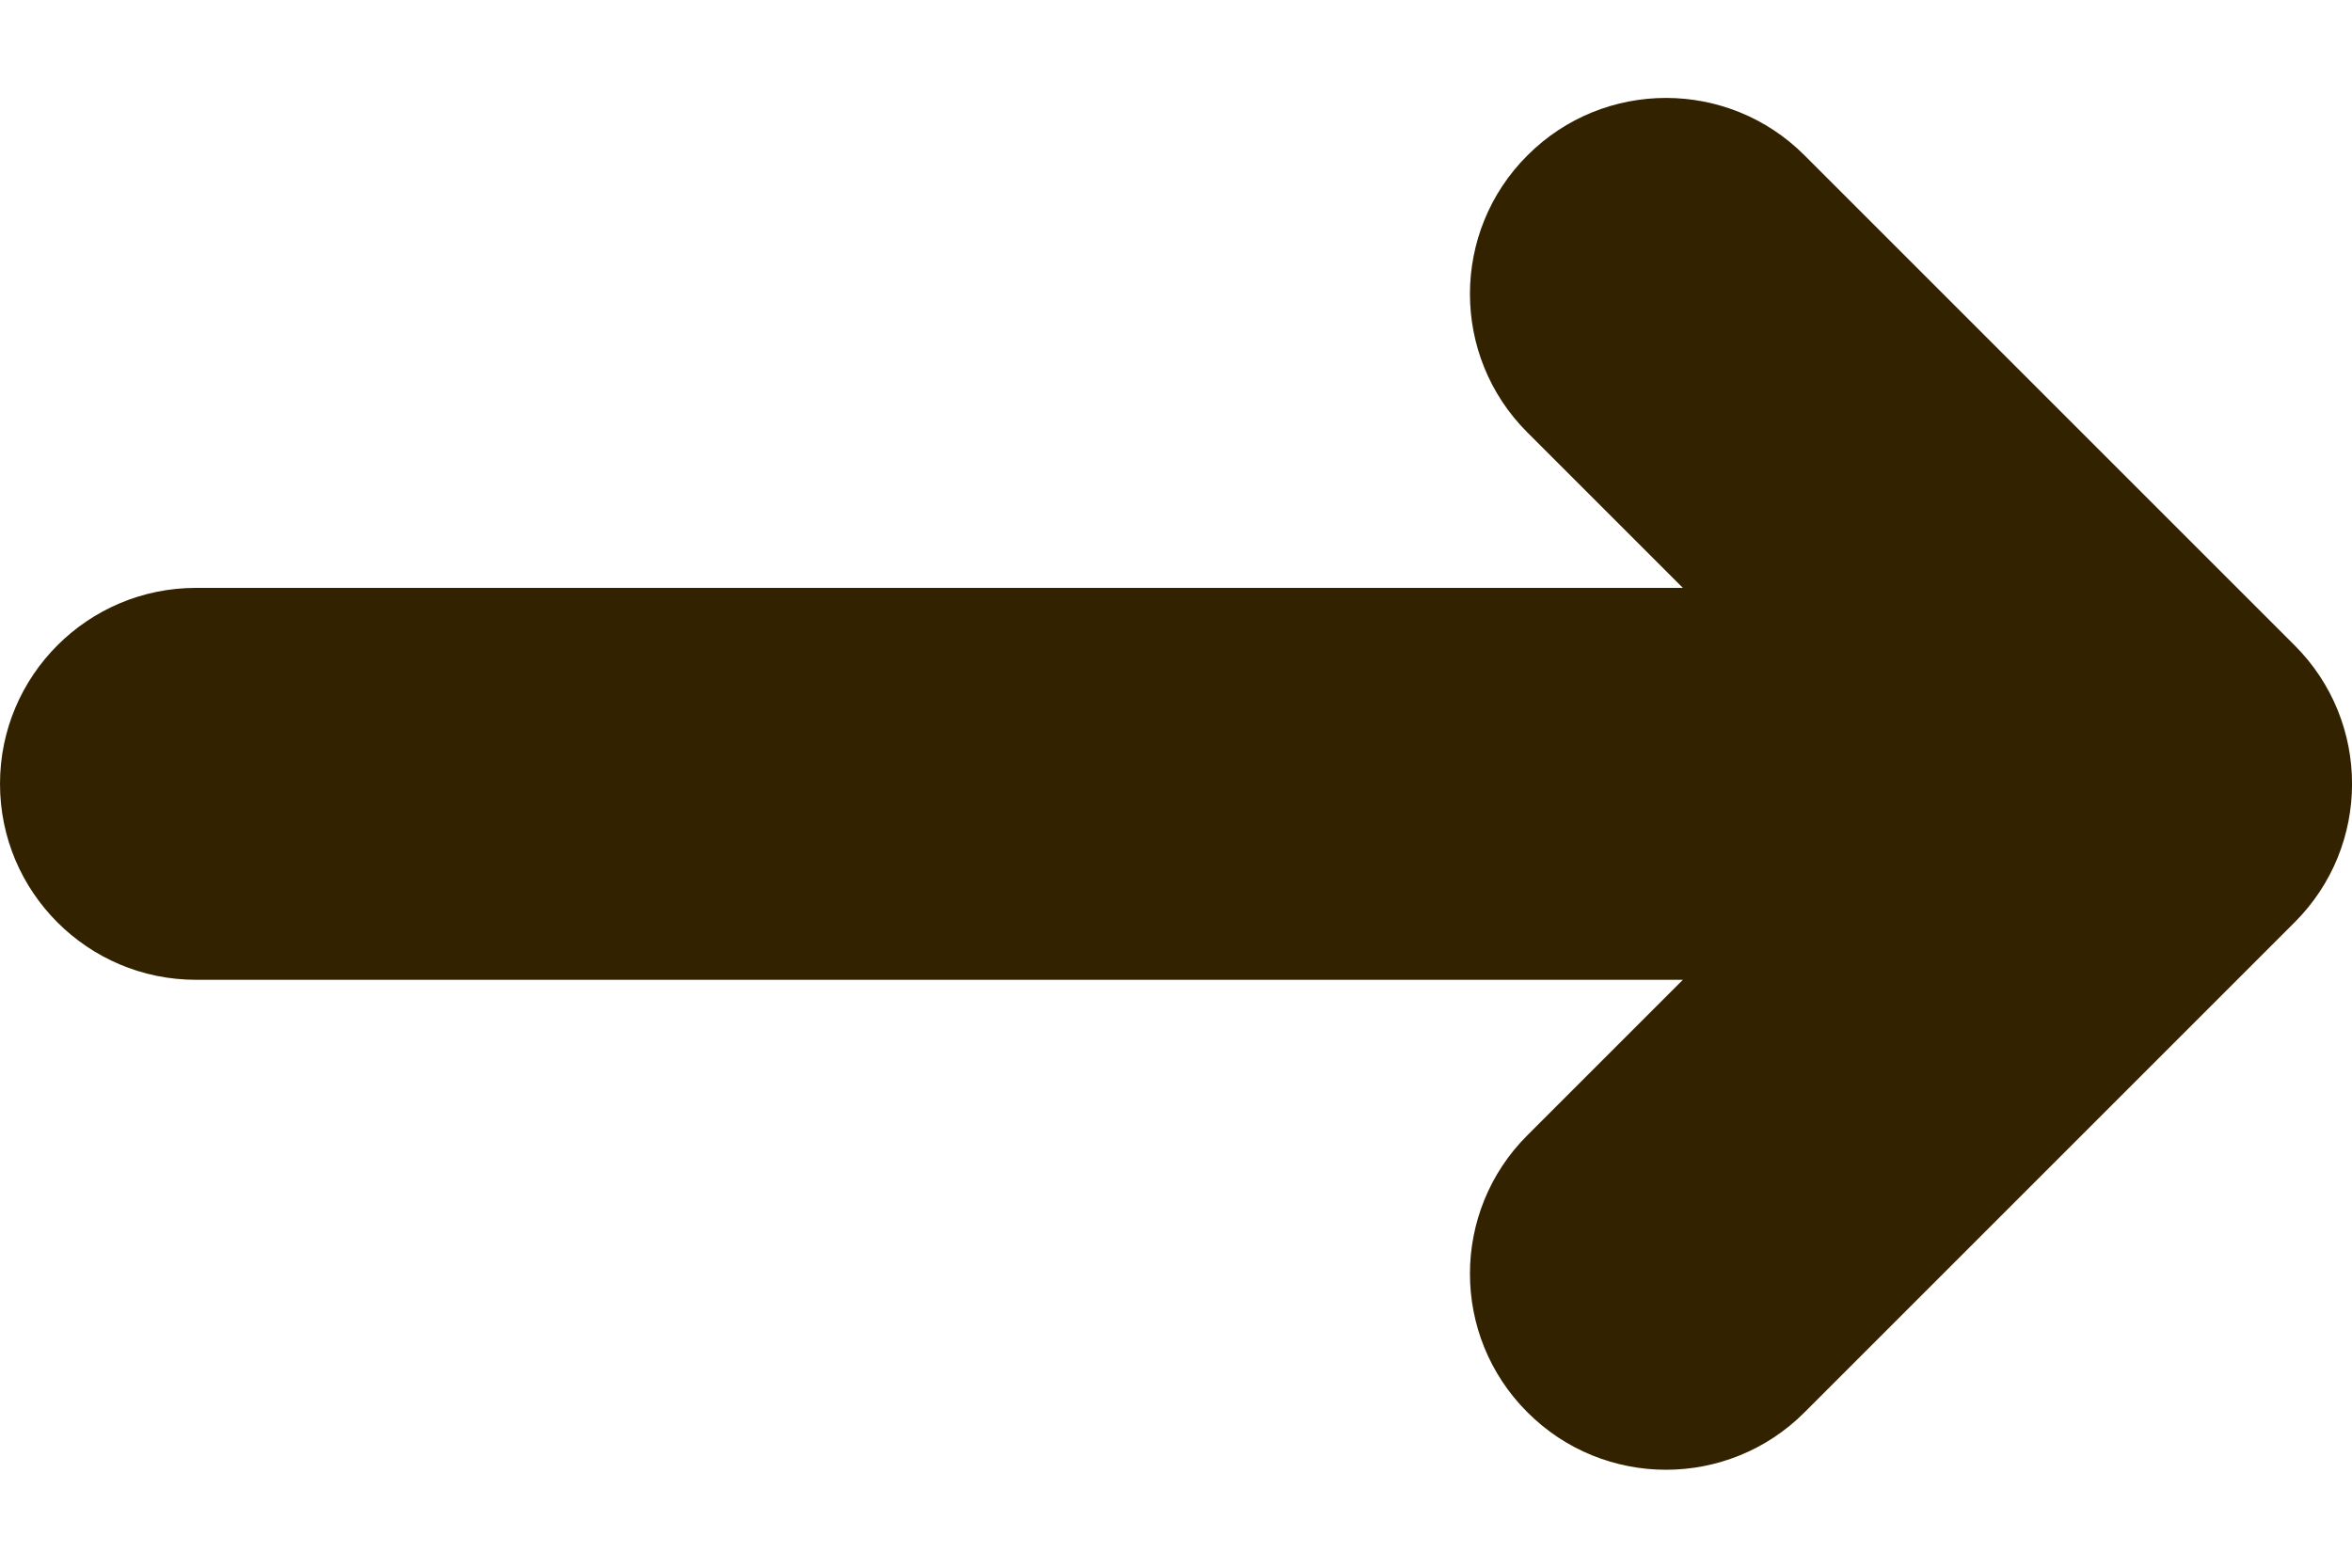
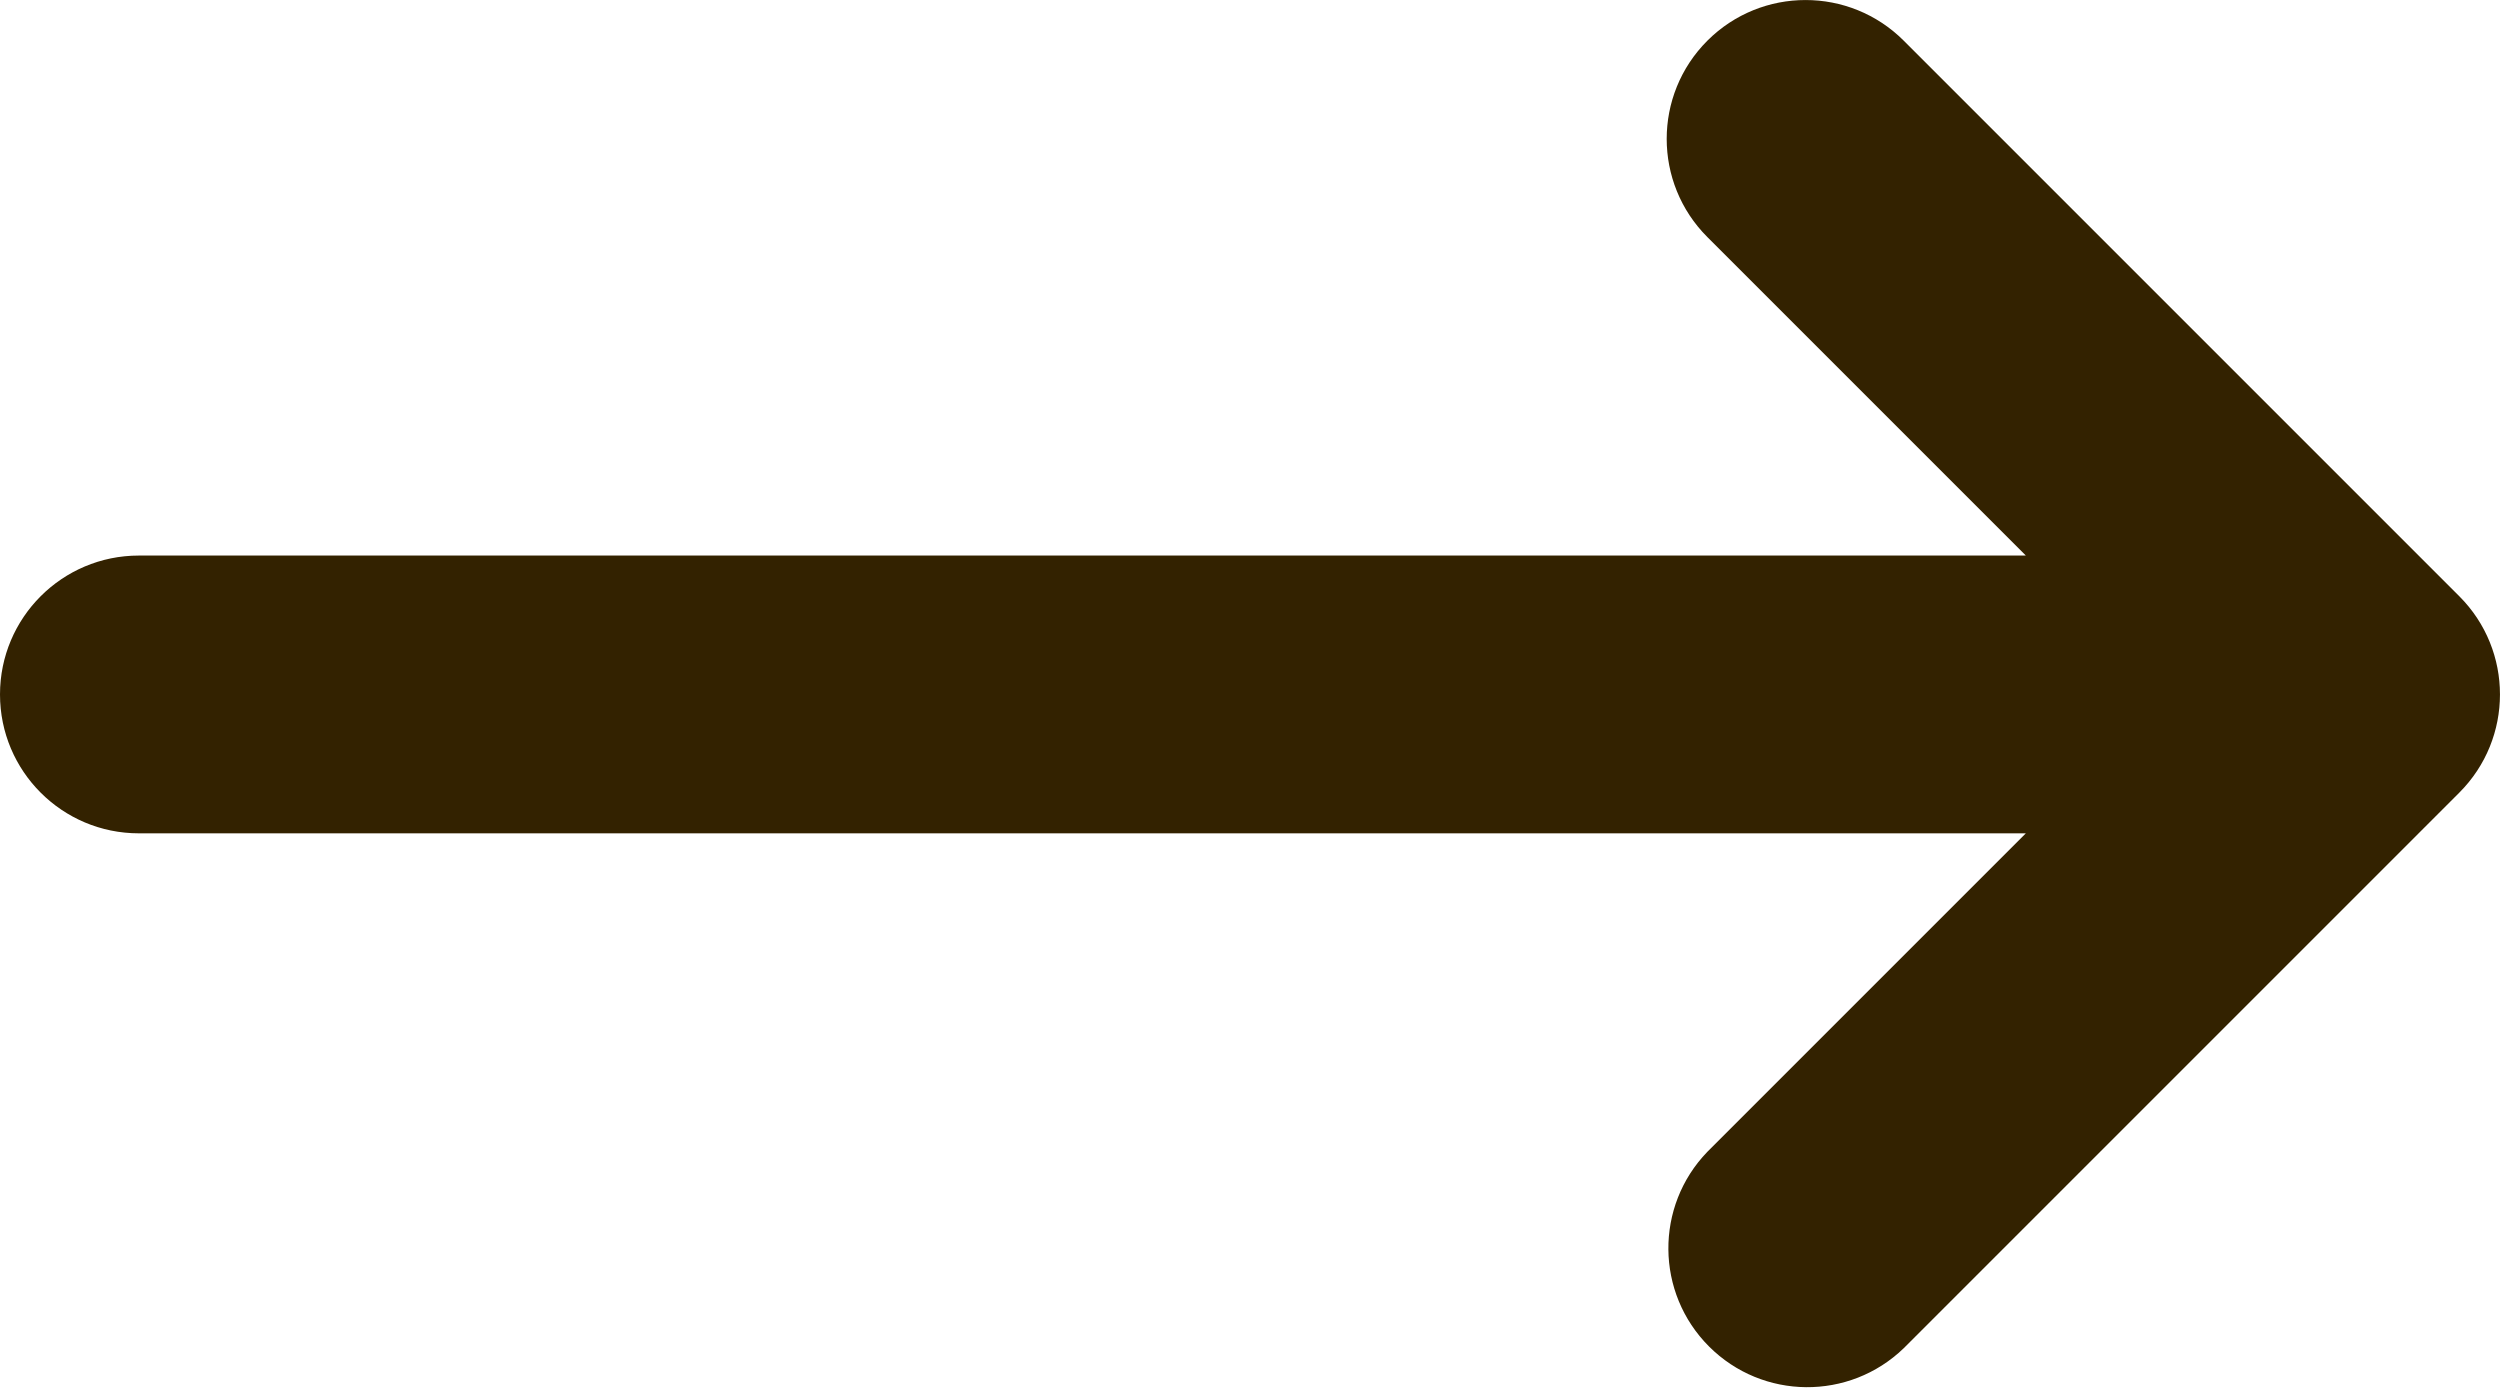
- <svg xmlns="http://www.w3.org/2000/svg" width="12" height="8" viewBox="0 0 12 8" fill="none">
-   <path fill-rule="evenodd" clip-rule="evenodd" d="M7.793 0.793C8.183 0.402 8.817 0.402 9.207 0.793L11.707 3.293C12.098 3.683 12.098 4.317 11.707 4.707L9.207 7.207C8.817 7.598 8.183 7.598 7.793 7.207C7.402 6.817 7.402 6.183 7.793 5.793L8.586 5H1C0.448 5 0 4.552 0 4C0 3.448 0.448 3 1 3H8.586L7.793 2.207C7.402 1.817 7.402 1.183 7.793 0.793Z" fill="#332200" />
+ <svg xmlns="http://www.w3.org/2000/svg" width="18" height="10" fill="none">
+   <path fill-rule="evenodd" clip-rule="evenodd" d="M12.293.293a1 1 0 0 1 1.414 0l4 4a1 1 0 0 1 0 1.414l-4 4a1 1 0 0 1-1.414-1.414L14.586 6H1a1 1 0 0 1 0-2h13.586l-2.293-2.293a1 1 0 0 1 0-1.414Z" fill="#320" />
</svg>
